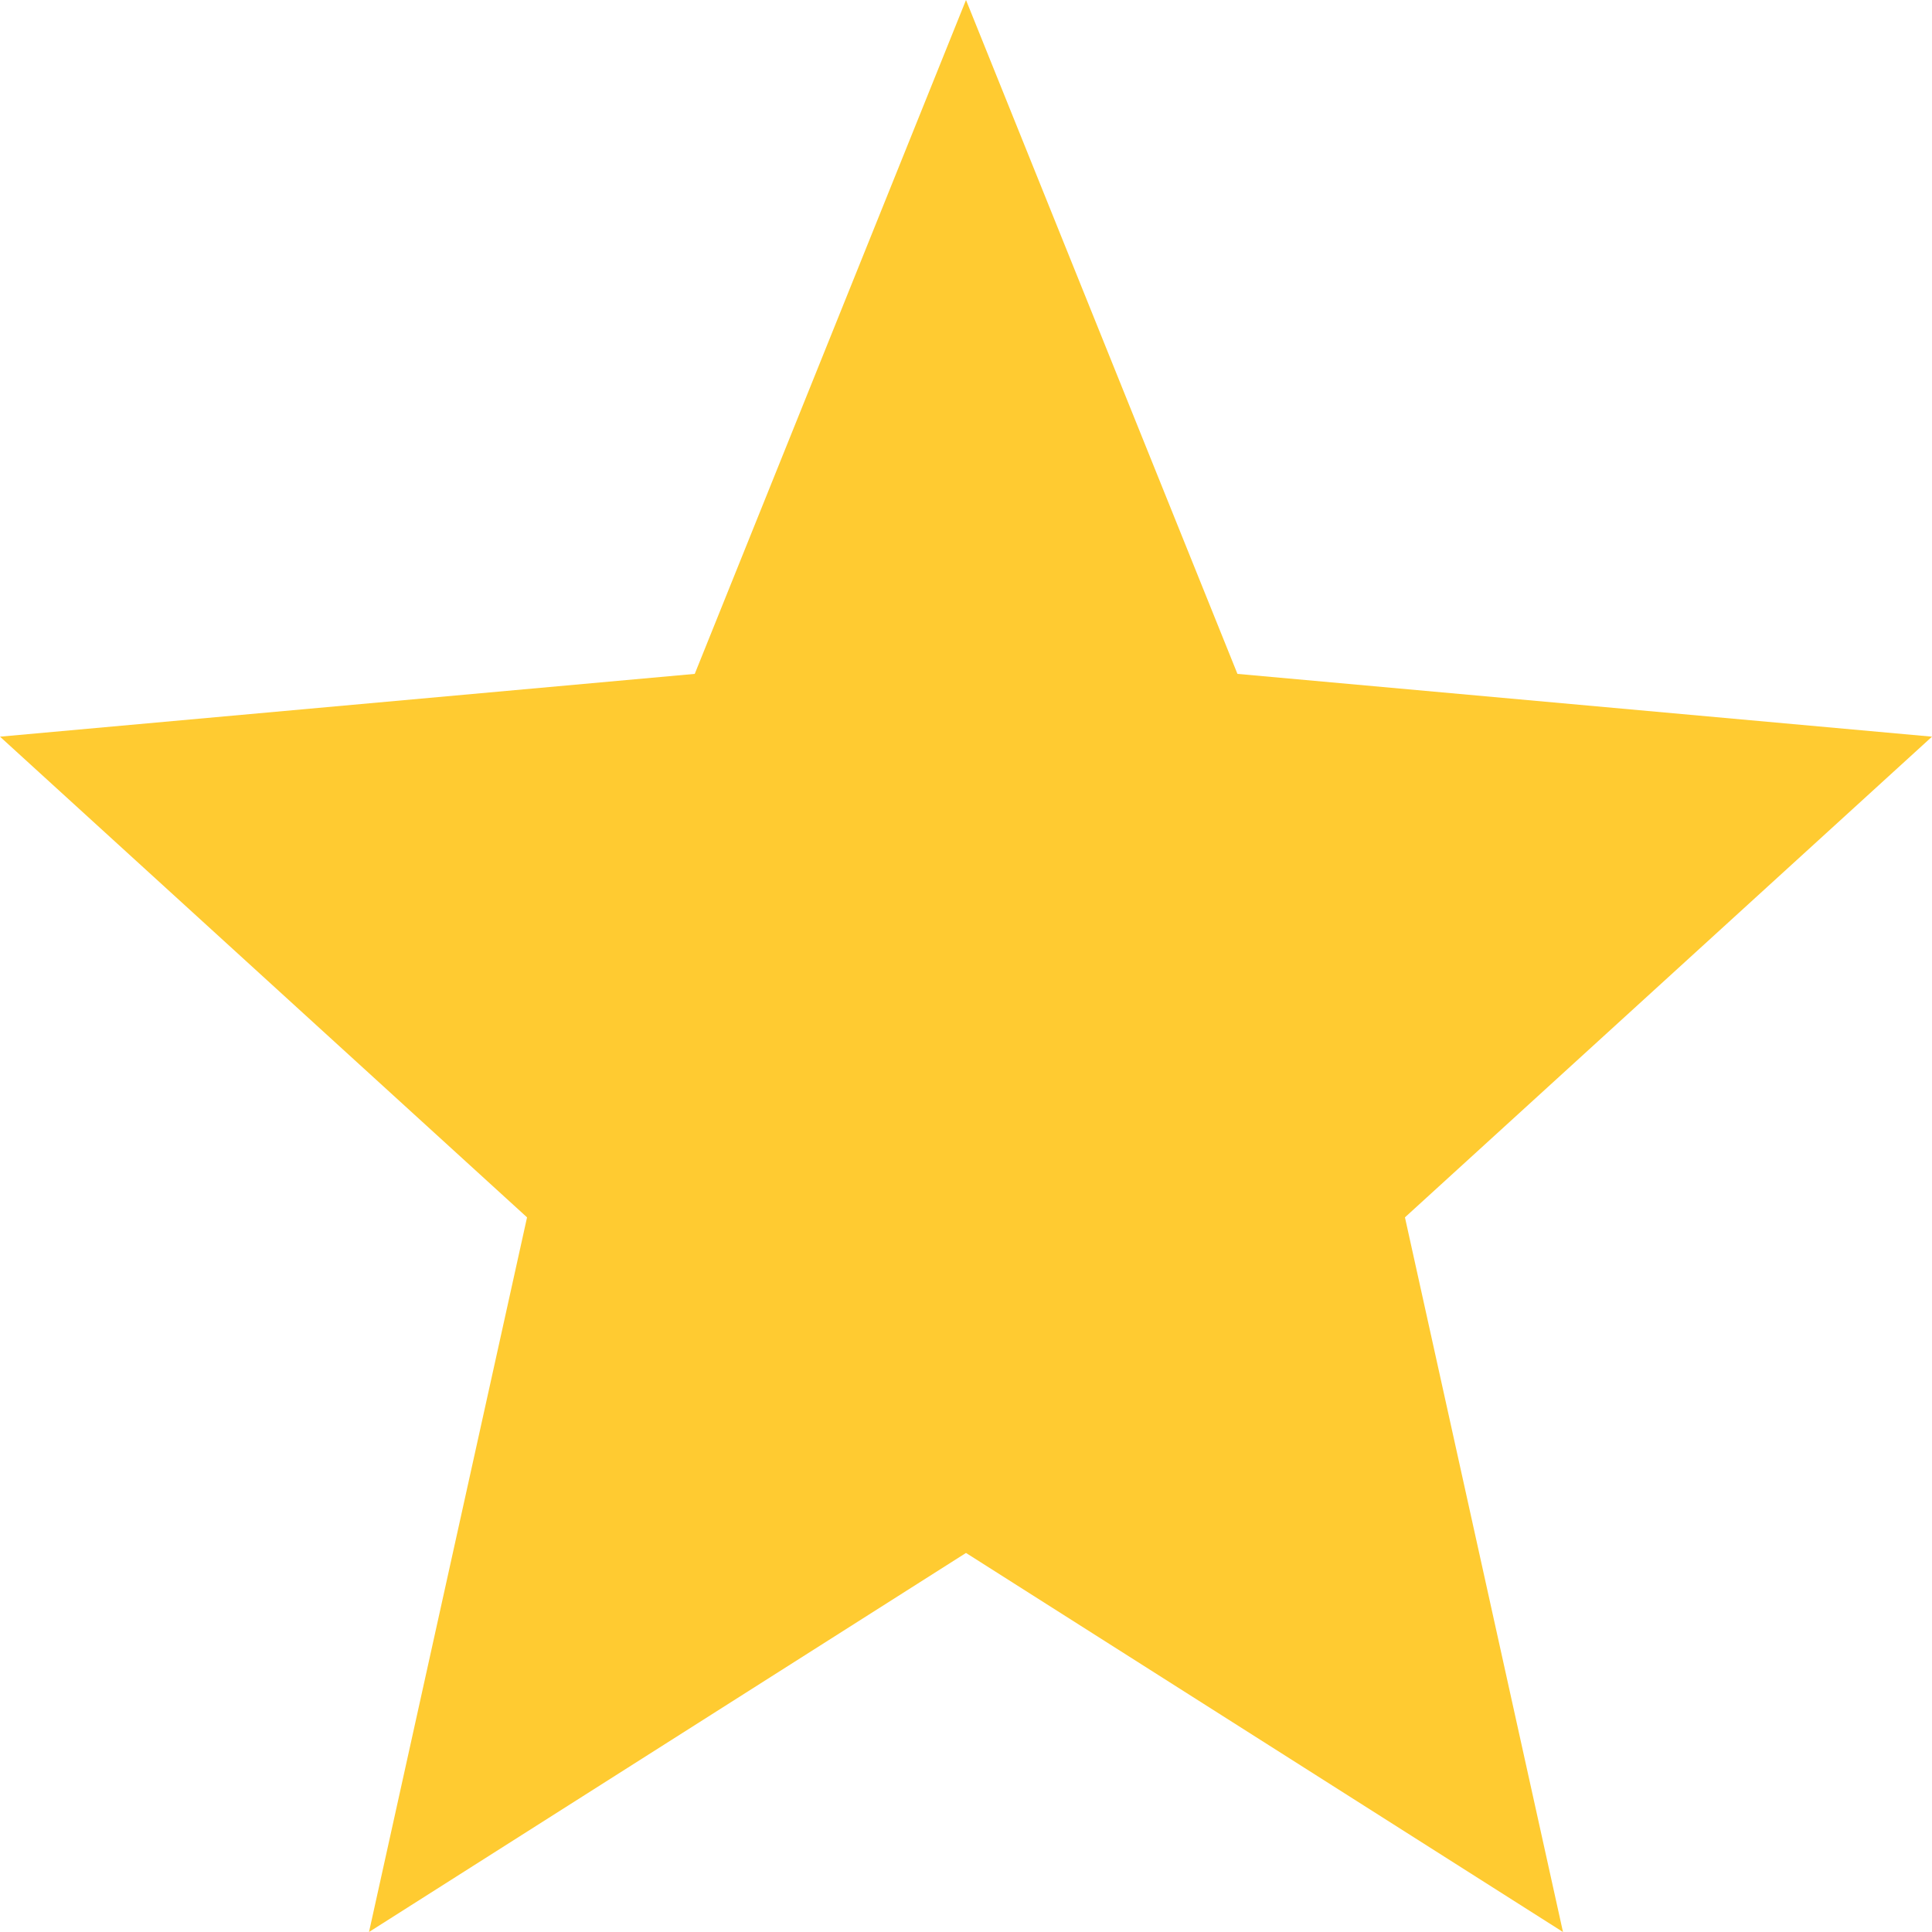
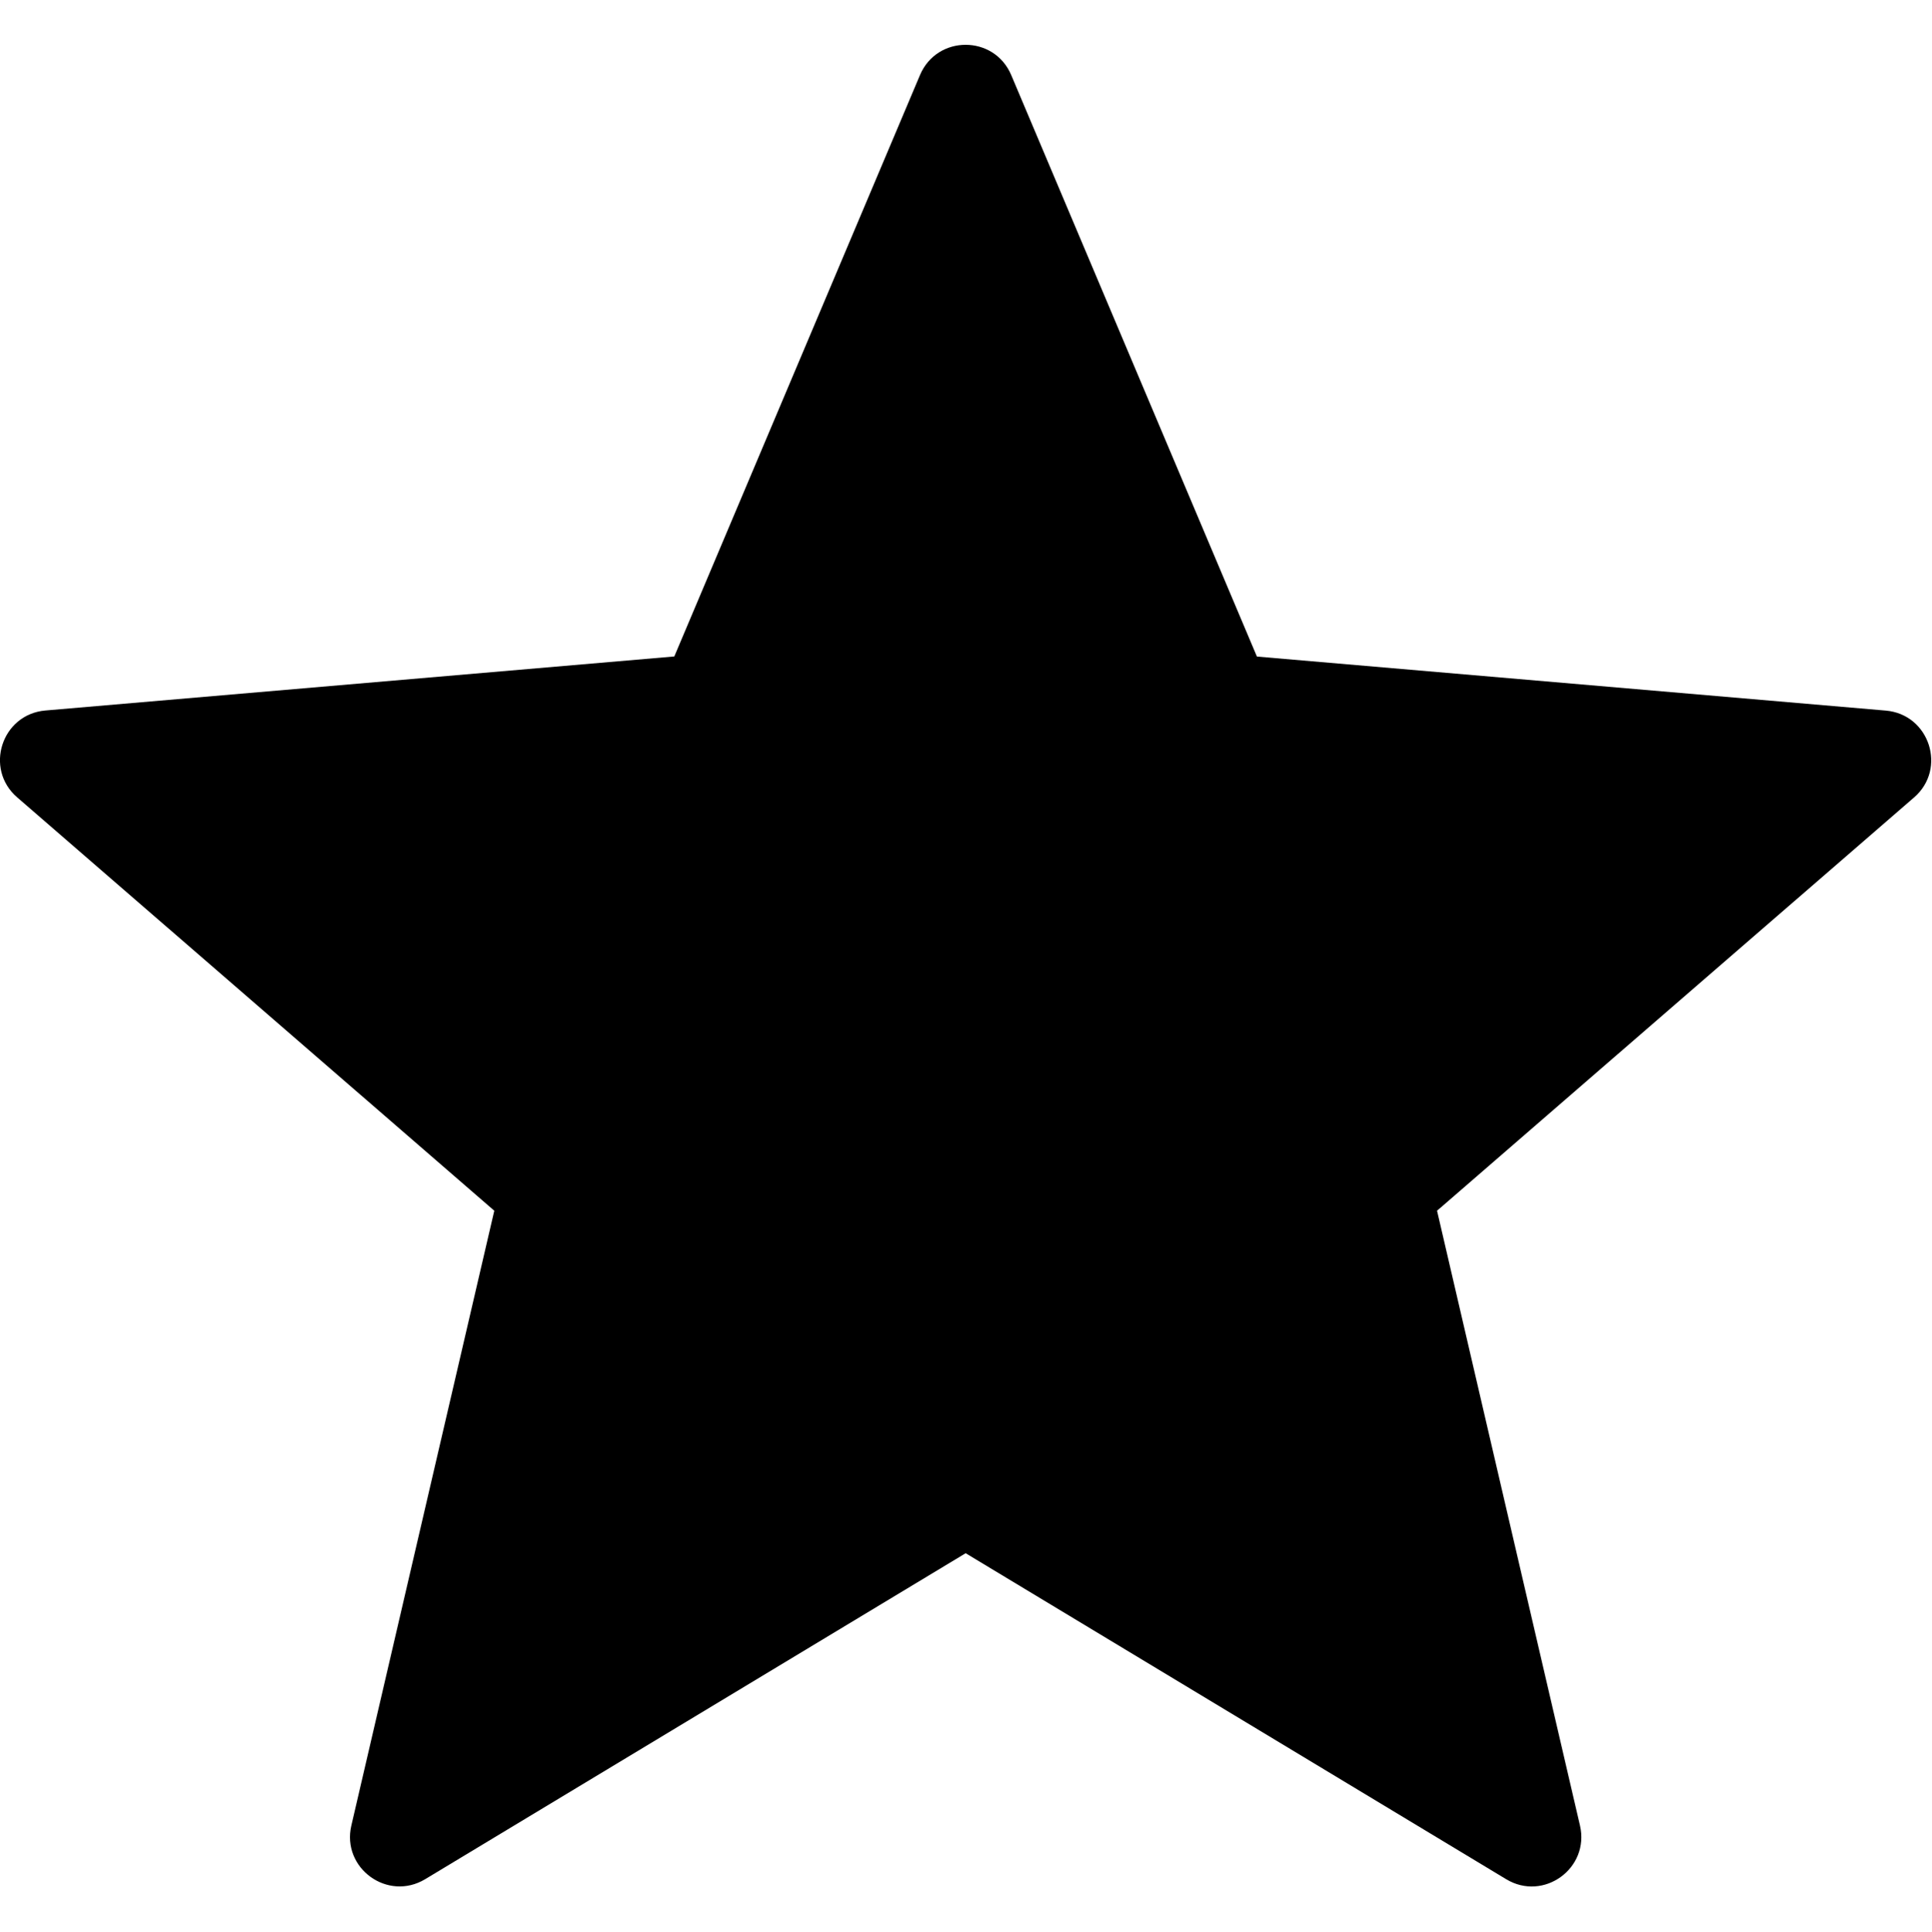
- <svg xmlns="http://www.w3.org/2000/svg" width="10px" height="10px" viewBox="0 0 10 10" version="1.1">
-   <g id="UI" stroke="none" stroke-width="1" fill="none" fill-rule="evenodd">
-     <g id="Elements" transform="translate(-85, -848)" fill="#FFCB31">
-       <g id="Group-4" transform="translate(60, 828)">
-         <g id="Stacked-Group-6" transform="translate(25, 20)">
-           <polygon id="Shape" points="5 8.038 8.09 10 7.272 6.301 10 3.813 6.405 3.488 5 0 3.596 3.488 0 3.813 2.728 6.301 1.91 10" />
-         </g>
-       </g>
-     </g>
+ <svg xmlns="http://www.w3.org/2000/svg" version="1.1" viewBox="0 0 19.481 19.481" enable-background="new 0 0 19.481 19.481">
+   <g>
+     <path d="m10.201,.758l2.478,5.865 6.344,.545c0.44,0.038 0.619,0.587 0.285,0.876l-4.812,4.169 1.442,6.202c0.1,0.431-0.367,0.77-0.745,0.541l-5.452-3.288-5.452,3.288c-0.379,0.228-0.845-0.111-0.745-0.541l1.442-6.202-4.813-4.17c-0.334-0.289-0.156-0.838 0.285-0.876l6.344-.545 2.478-5.864c0.172-0.408 0.749-0.408 0.921,0z" />
  </g>
</svg>
